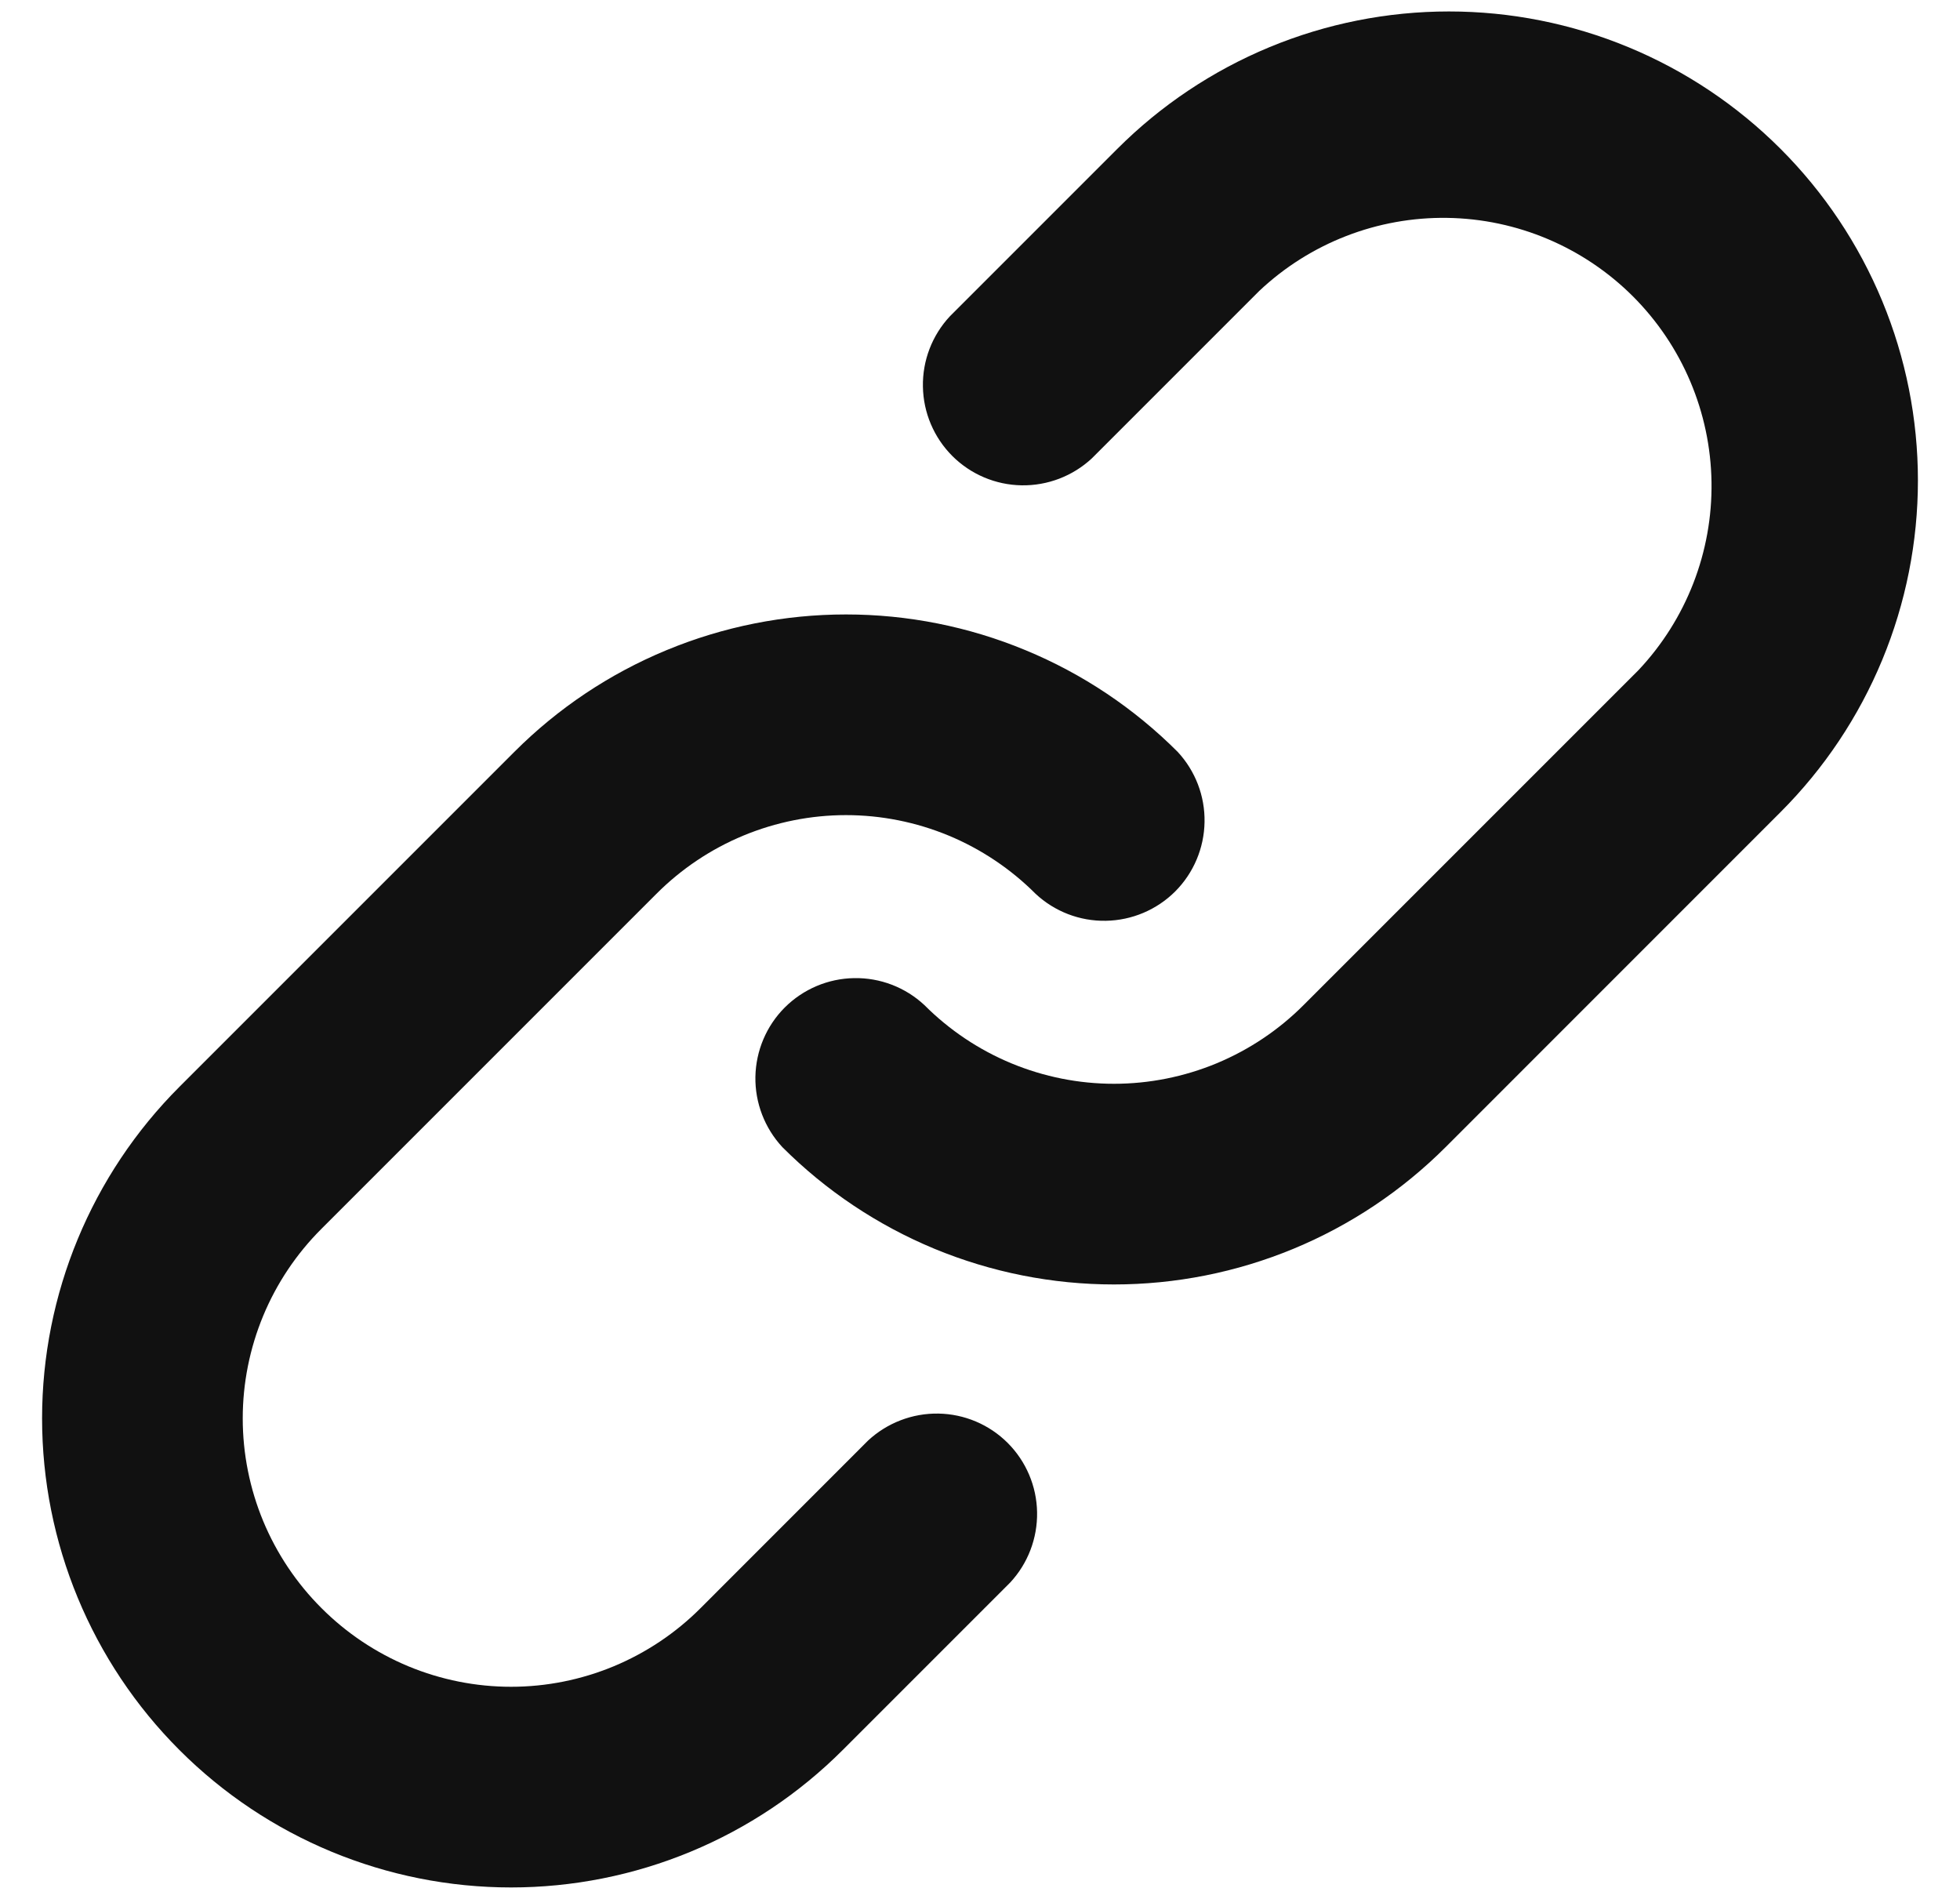
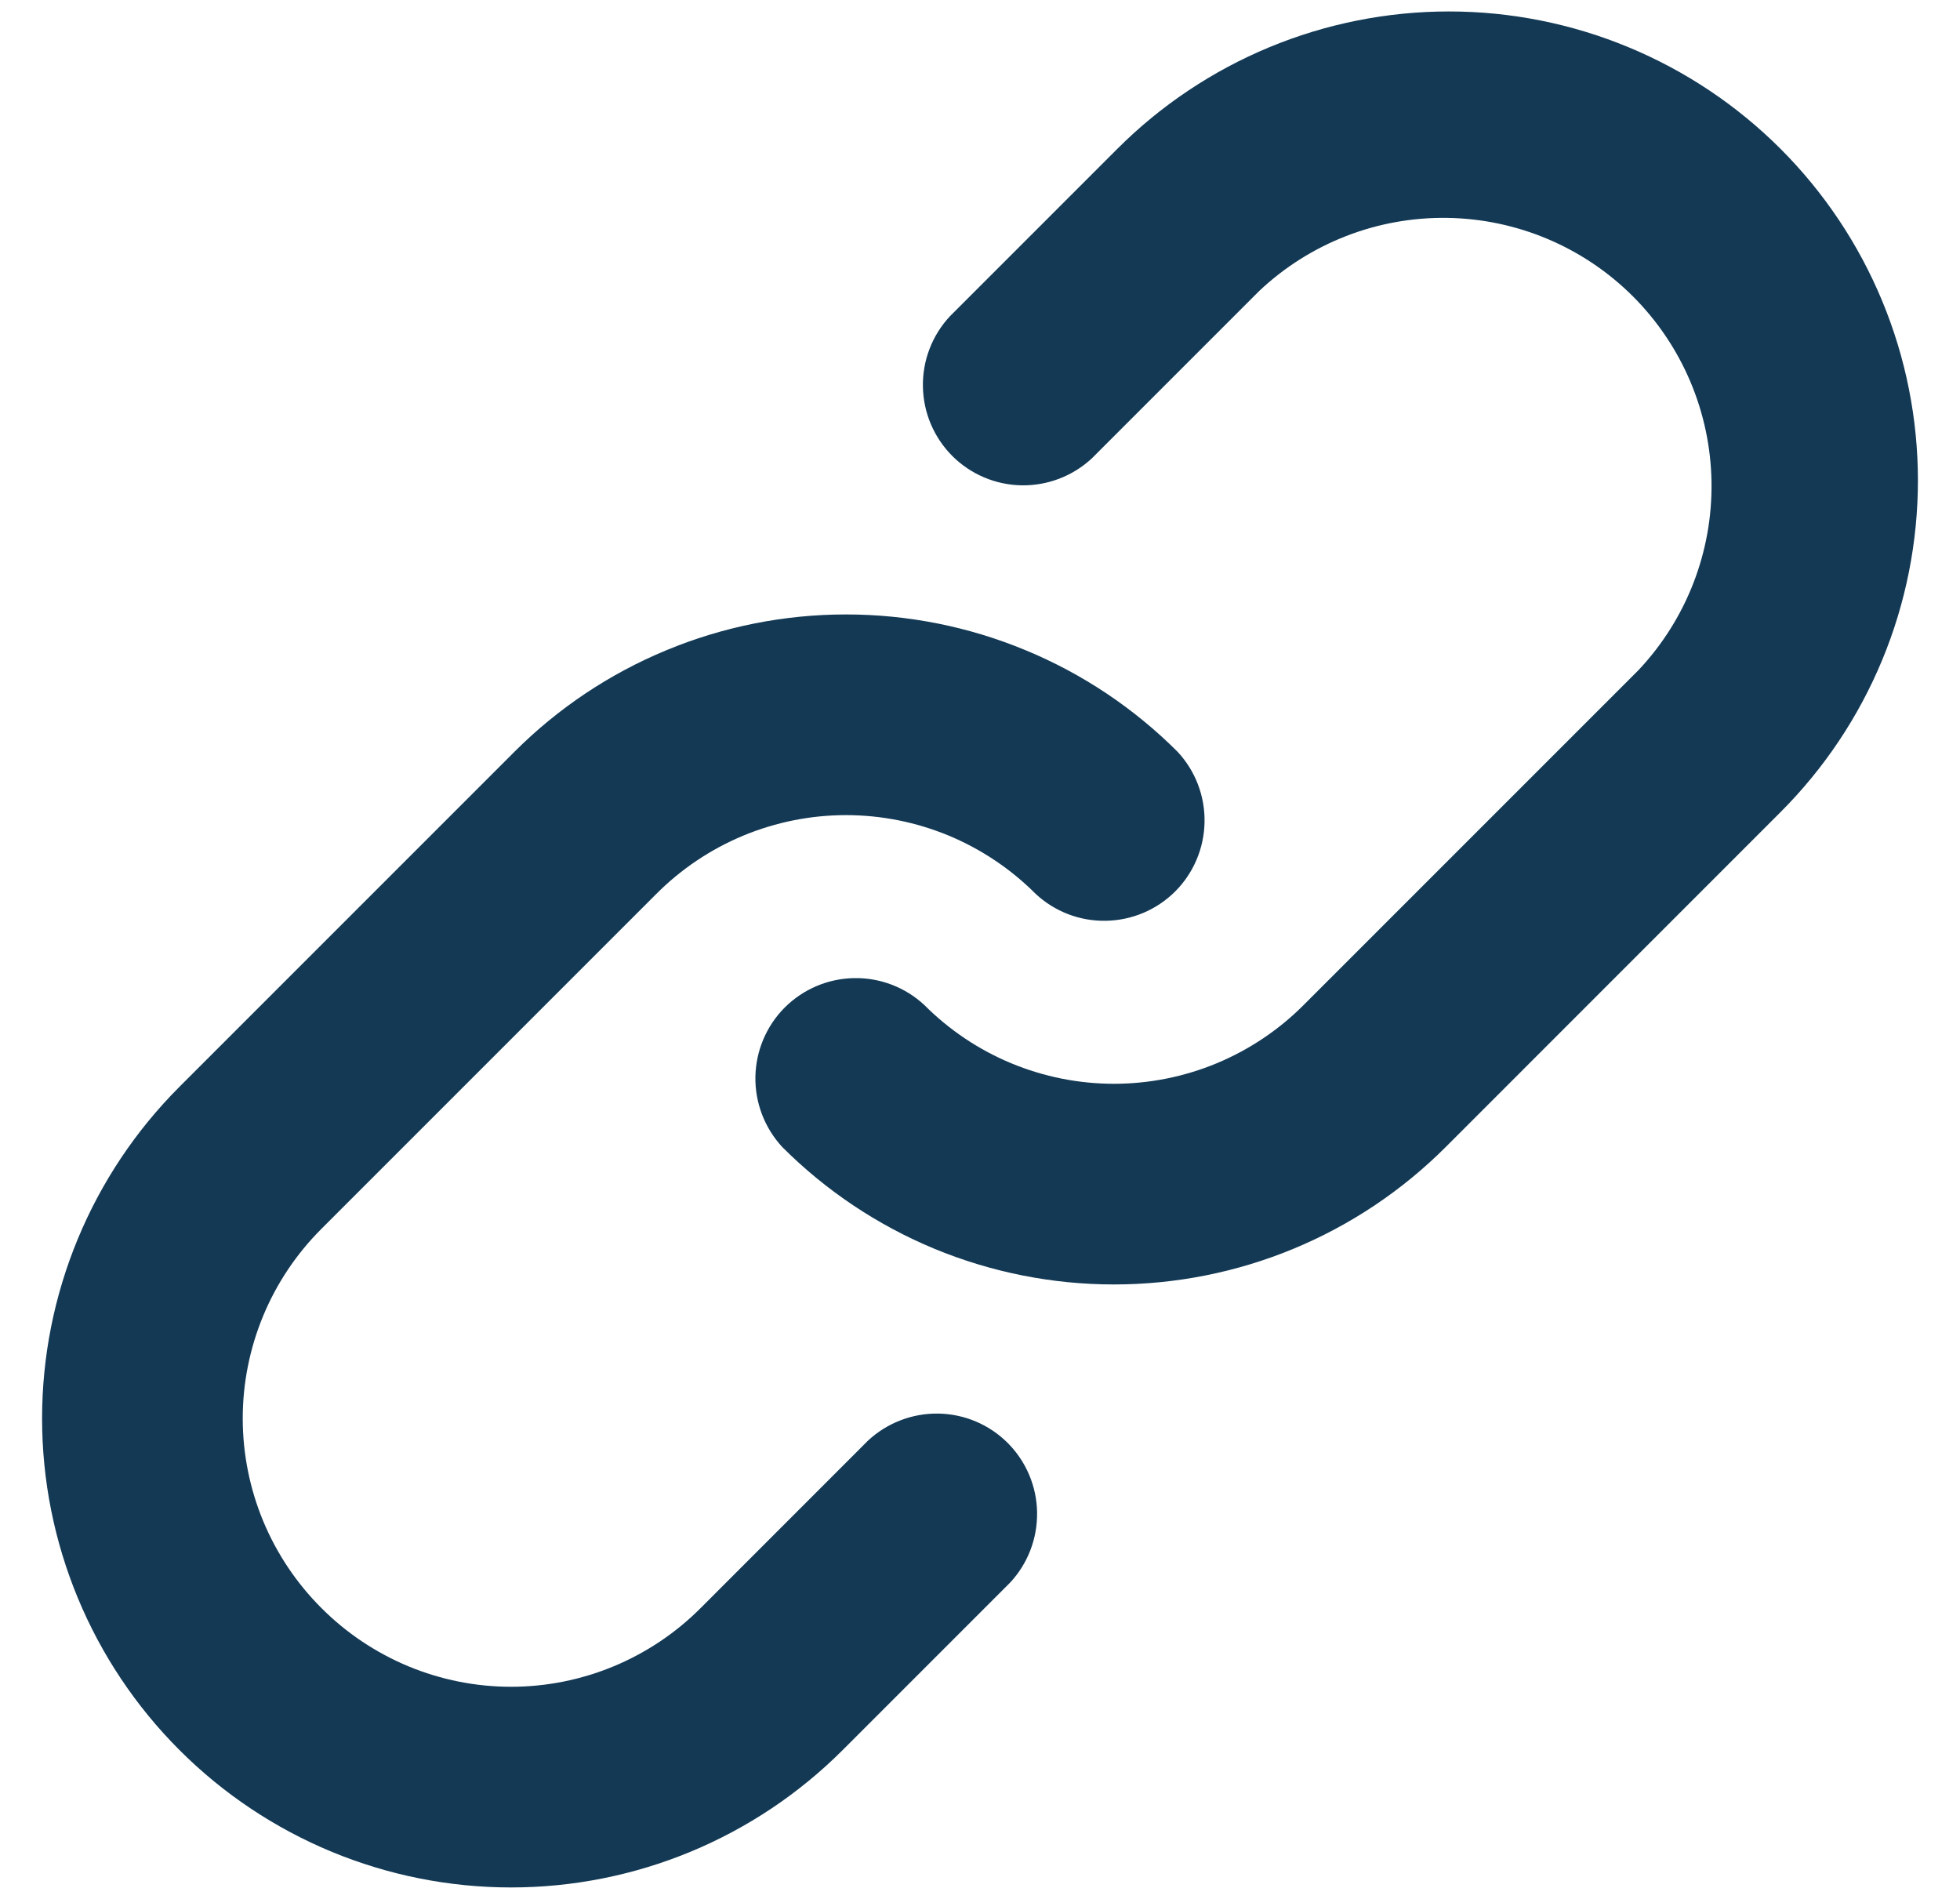
<svg xmlns="http://www.w3.org/2000/svg" width="32" height="31" viewBox="0 0 32 31" fill="none">
-   <path d="M15.508 5.164L18.242 2.43C18.953 1.719 19.797 1.155 20.726 0.77C21.655 0.385 22.651 0.187 23.656 0.187C24.662 0.187 25.657 0.385 26.586 0.77C27.515 1.155 28.359 1.719 29.07 2.43C29.781 3.141 30.345 3.985 30.73 4.914C31.115 5.843 31.313 6.838 31.313 7.844C31.313 8.849 31.115 9.845 30.73 10.774C30.345 11.703 29.781 12.547 29.07 13.258L23.602 18.727C22.89 19.438 22.047 20.002 21.117 20.387C20.189 20.771 19.193 20.969 18.187 20.969C17.182 20.969 16.186 20.771 15.257 20.387C14.328 20.002 13.484 19.438 12.773 18.727C12.484 18.415 12.326 18.004 12.333 17.579C12.341 17.154 12.512 16.748 12.813 16.447C13.114 16.147 13.519 15.975 13.944 15.968C14.37 15.96 14.781 16.118 15.092 16.408C15.498 16.815 15.98 17.138 16.512 17.359C17.043 17.579 17.612 17.693 18.187 17.693C18.762 17.693 19.332 17.579 19.863 17.359C20.394 17.138 20.877 16.815 21.283 16.408L26.752 10.939C27.532 10.11 27.96 9.01 27.943 7.871C27.926 6.732 27.466 5.645 26.661 4.839C25.855 4.034 24.768 3.574 23.629 3.557C22.49 3.54 21.39 3.967 20.561 4.748L17.826 7.483C17.515 7.772 17.104 7.93 16.679 7.923C16.254 7.916 15.848 7.744 15.547 7.443C15.247 7.142 15.075 6.737 15.068 6.312C15.06 5.887 15.218 5.475 15.508 5.164ZM5.248 26.252C5.654 26.659 6.137 26.982 6.668 27.203C7.199 27.423 7.769 27.537 8.344 27.537C8.919 27.537 9.488 27.423 10.019 27.203C10.55 26.982 11.033 26.659 11.439 26.252L14.173 23.517C14.485 23.228 14.896 23.07 15.321 23.077C15.746 23.084 16.152 23.256 16.453 23.557C16.753 23.858 16.925 24.263 16.932 24.688C16.939 25.113 16.782 25.525 16.492 25.836L13.758 28.57C13.047 29.281 12.203 29.845 11.274 30.23C10.345 30.615 9.349 30.813 8.344 30.813C6.313 30.813 4.365 30.006 2.93 28.57C1.494 27.134 0.687 25.187 0.687 23.156C0.687 21.126 1.494 19.178 2.93 17.742L8.398 12.274C9.109 11.562 9.953 10.998 10.882 10.614C11.811 10.229 12.807 10.031 13.812 10.031C14.818 10.031 15.814 10.229 16.742 10.614C17.672 10.998 18.515 11.562 19.227 12.274C19.516 12.585 19.674 12.996 19.666 13.421C19.659 13.846 19.487 14.252 19.187 14.553C18.886 14.853 18.48 15.025 18.055 15.032C17.63 15.04 17.219 14.882 16.908 14.592C16.502 14.185 16.019 13.862 15.488 13.641C14.957 13.421 14.387 13.307 13.812 13.307C13.237 13.307 12.668 13.421 12.137 13.641C11.605 13.862 11.123 14.185 10.717 14.592L5.248 20.061C4.841 20.467 4.518 20.949 4.297 21.481C4.077 22.012 3.963 22.581 3.963 23.156C3.963 23.731 4.077 24.301 4.297 24.832C4.518 25.363 4.841 25.846 5.248 26.252Z" fill="#111111" />
+   <path d="M15.508 5.164L18.242 2.43C18.953 1.719 19.797 1.155 20.726 0.77C21.655 0.385 22.651 0.187 23.656 0.187C24.662 0.187 25.657 0.385 26.586 0.77C27.515 1.155 28.359 1.719 29.07 2.43C29.781 3.141 30.345 3.985 30.73 4.914C31.115 5.843 31.313 6.838 31.313 7.844C31.313 8.849 31.115 9.845 30.73 10.774C30.345 11.703 29.781 12.547 29.07 13.258L23.602 18.727C22.89 19.438 22.047 20.002 21.117 20.387C20.189 20.771 19.193 20.969 18.187 20.969C17.182 20.969 16.186 20.771 15.257 20.387C14.328 20.002 13.484 19.438 12.773 18.727C12.484 18.415 12.326 18.004 12.333 17.579C12.341 17.154 12.512 16.748 12.813 16.447C13.114 16.147 13.519 15.975 13.944 15.968C14.37 15.96 14.781 16.118 15.092 16.408C15.498 16.815 15.98 17.138 16.512 17.359C17.043 17.579 17.612 17.693 18.187 17.693C18.762 17.693 19.332 17.579 19.863 17.359C20.394 17.138 20.877 16.815 21.283 16.408L26.752 10.939C27.532 10.11 27.96 9.01 27.943 7.871C27.926 6.732 27.466 5.645 26.661 4.839C25.855 4.034 24.768 3.574 23.629 3.557C22.49 3.54 21.39 3.967 20.561 4.748L17.826 7.483C17.515 7.772 17.104 7.93 16.679 7.923C16.254 7.916 15.848 7.744 15.547 7.443C15.247 7.142 15.075 6.737 15.068 6.312C15.06 5.887 15.218 5.475 15.508 5.164ZM5.248 26.252C5.654 26.659 6.137 26.982 6.668 27.203C7.199 27.423 7.769 27.537 8.344 27.537C8.919 27.537 9.488 27.423 10.019 27.203C10.55 26.982 11.033 26.659 11.439 26.252L14.173 23.517C14.485 23.228 14.896 23.07 15.321 23.077C15.746 23.084 16.152 23.256 16.453 23.557C16.753 23.858 16.925 24.263 16.932 24.688C16.939 25.113 16.782 25.525 16.492 25.836L13.758 28.57C13.047 29.281 12.203 29.845 11.274 30.23C10.345 30.615 9.349 30.813 8.344 30.813C6.313 30.813 4.365 30.006 2.93 28.57C1.494 27.134 0.687 25.187 0.687 23.156C0.687 21.126 1.494 19.178 2.93 17.742L8.398 12.274C9.109 11.562 9.953 10.998 10.882 10.614C11.811 10.229 12.807 10.031 13.812 10.031C14.818 10.031 15.814 10.229 16.742 10.614C17.672 10.998 18.515 11.562 19.227 12.274C19.516 12.585 19.674 12.996 19.666 13.421C19.659 13.846 19.487 14.252 19.187 14.553C18.886 14.853 18.48 15.025 18.055 15.032C17.63 15.04 17.219 14.882 16.908 14.592C16.502 14.185 16.019 13.862 15.488 13.641C14.957 13.421 14.387 13.307 13.812 13.307C13.237 13.307 12.668 13.421 12.137 13.641C11.605 13.862 11.123 14.185 10.717 14.592L5.248 20.061C4.841 20.467 4.518 20.949 4.297 21.481C4.077 22.012 3.963 22.581 3.963 23.156C3.963 23.731 4.077 24.301 4.297 24.832C4.518 25.363 4.841 25.846 5.248 26.252Z" fill="#133955" />
</svg>
